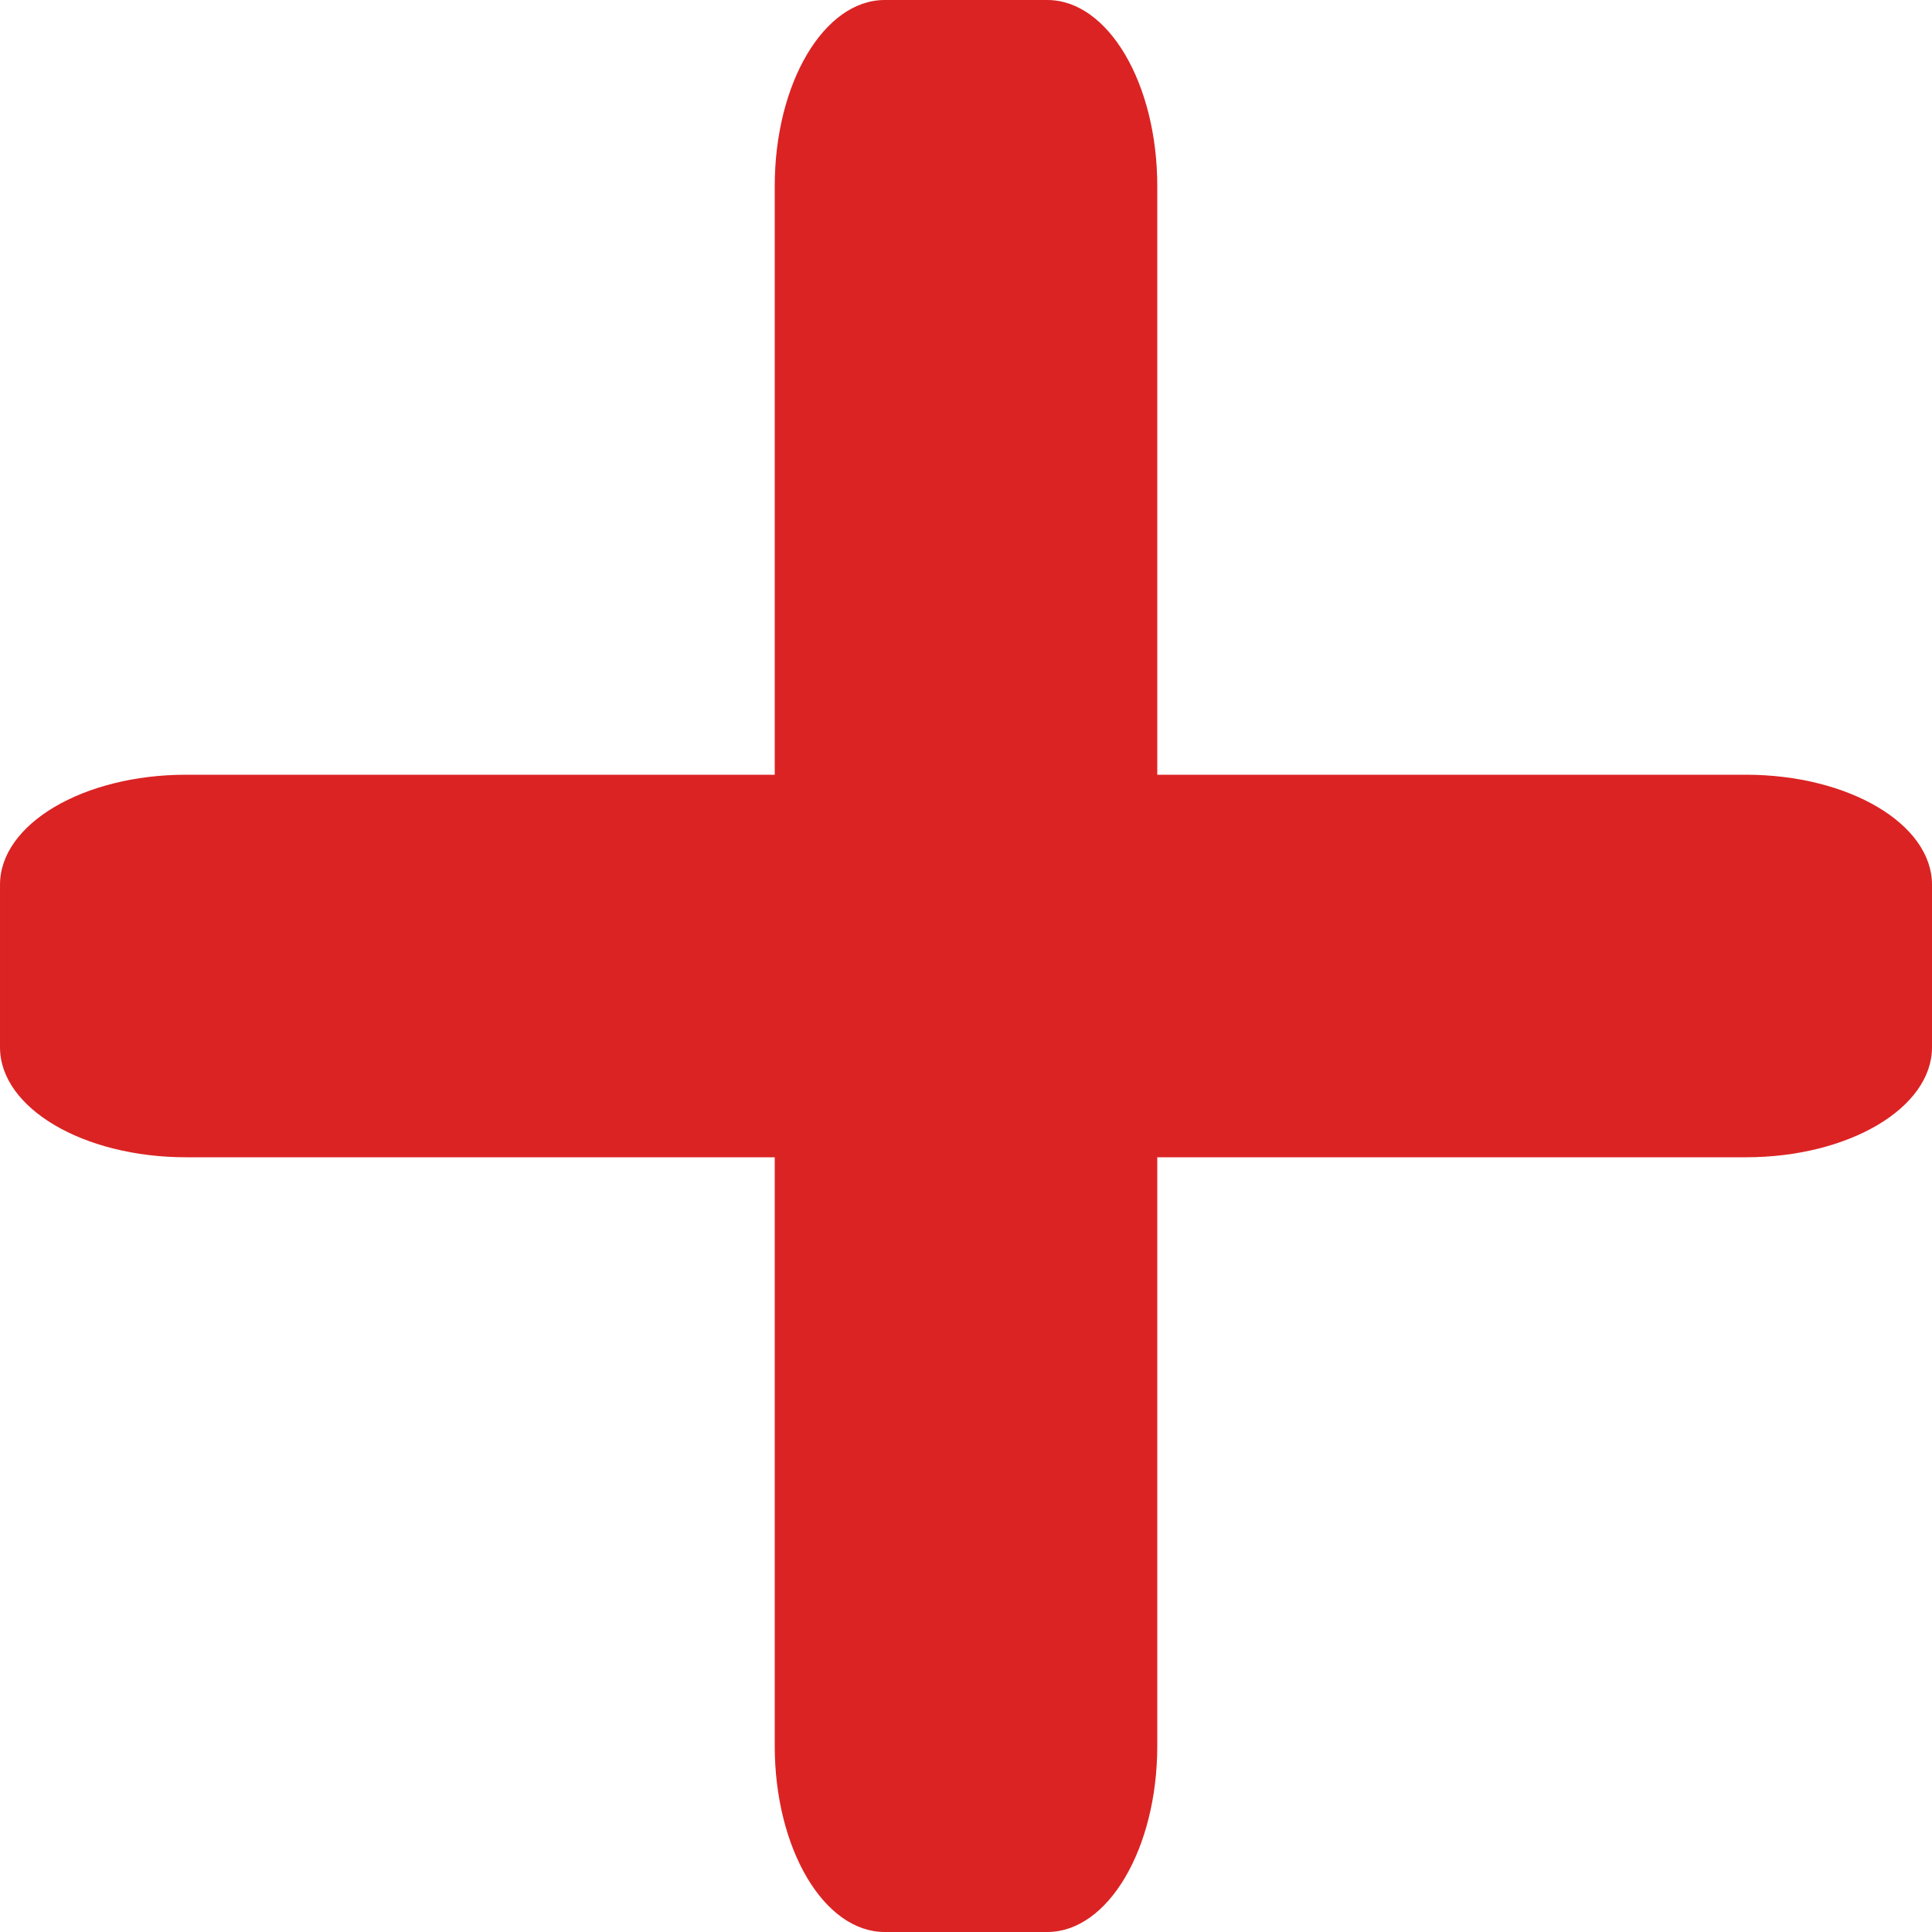
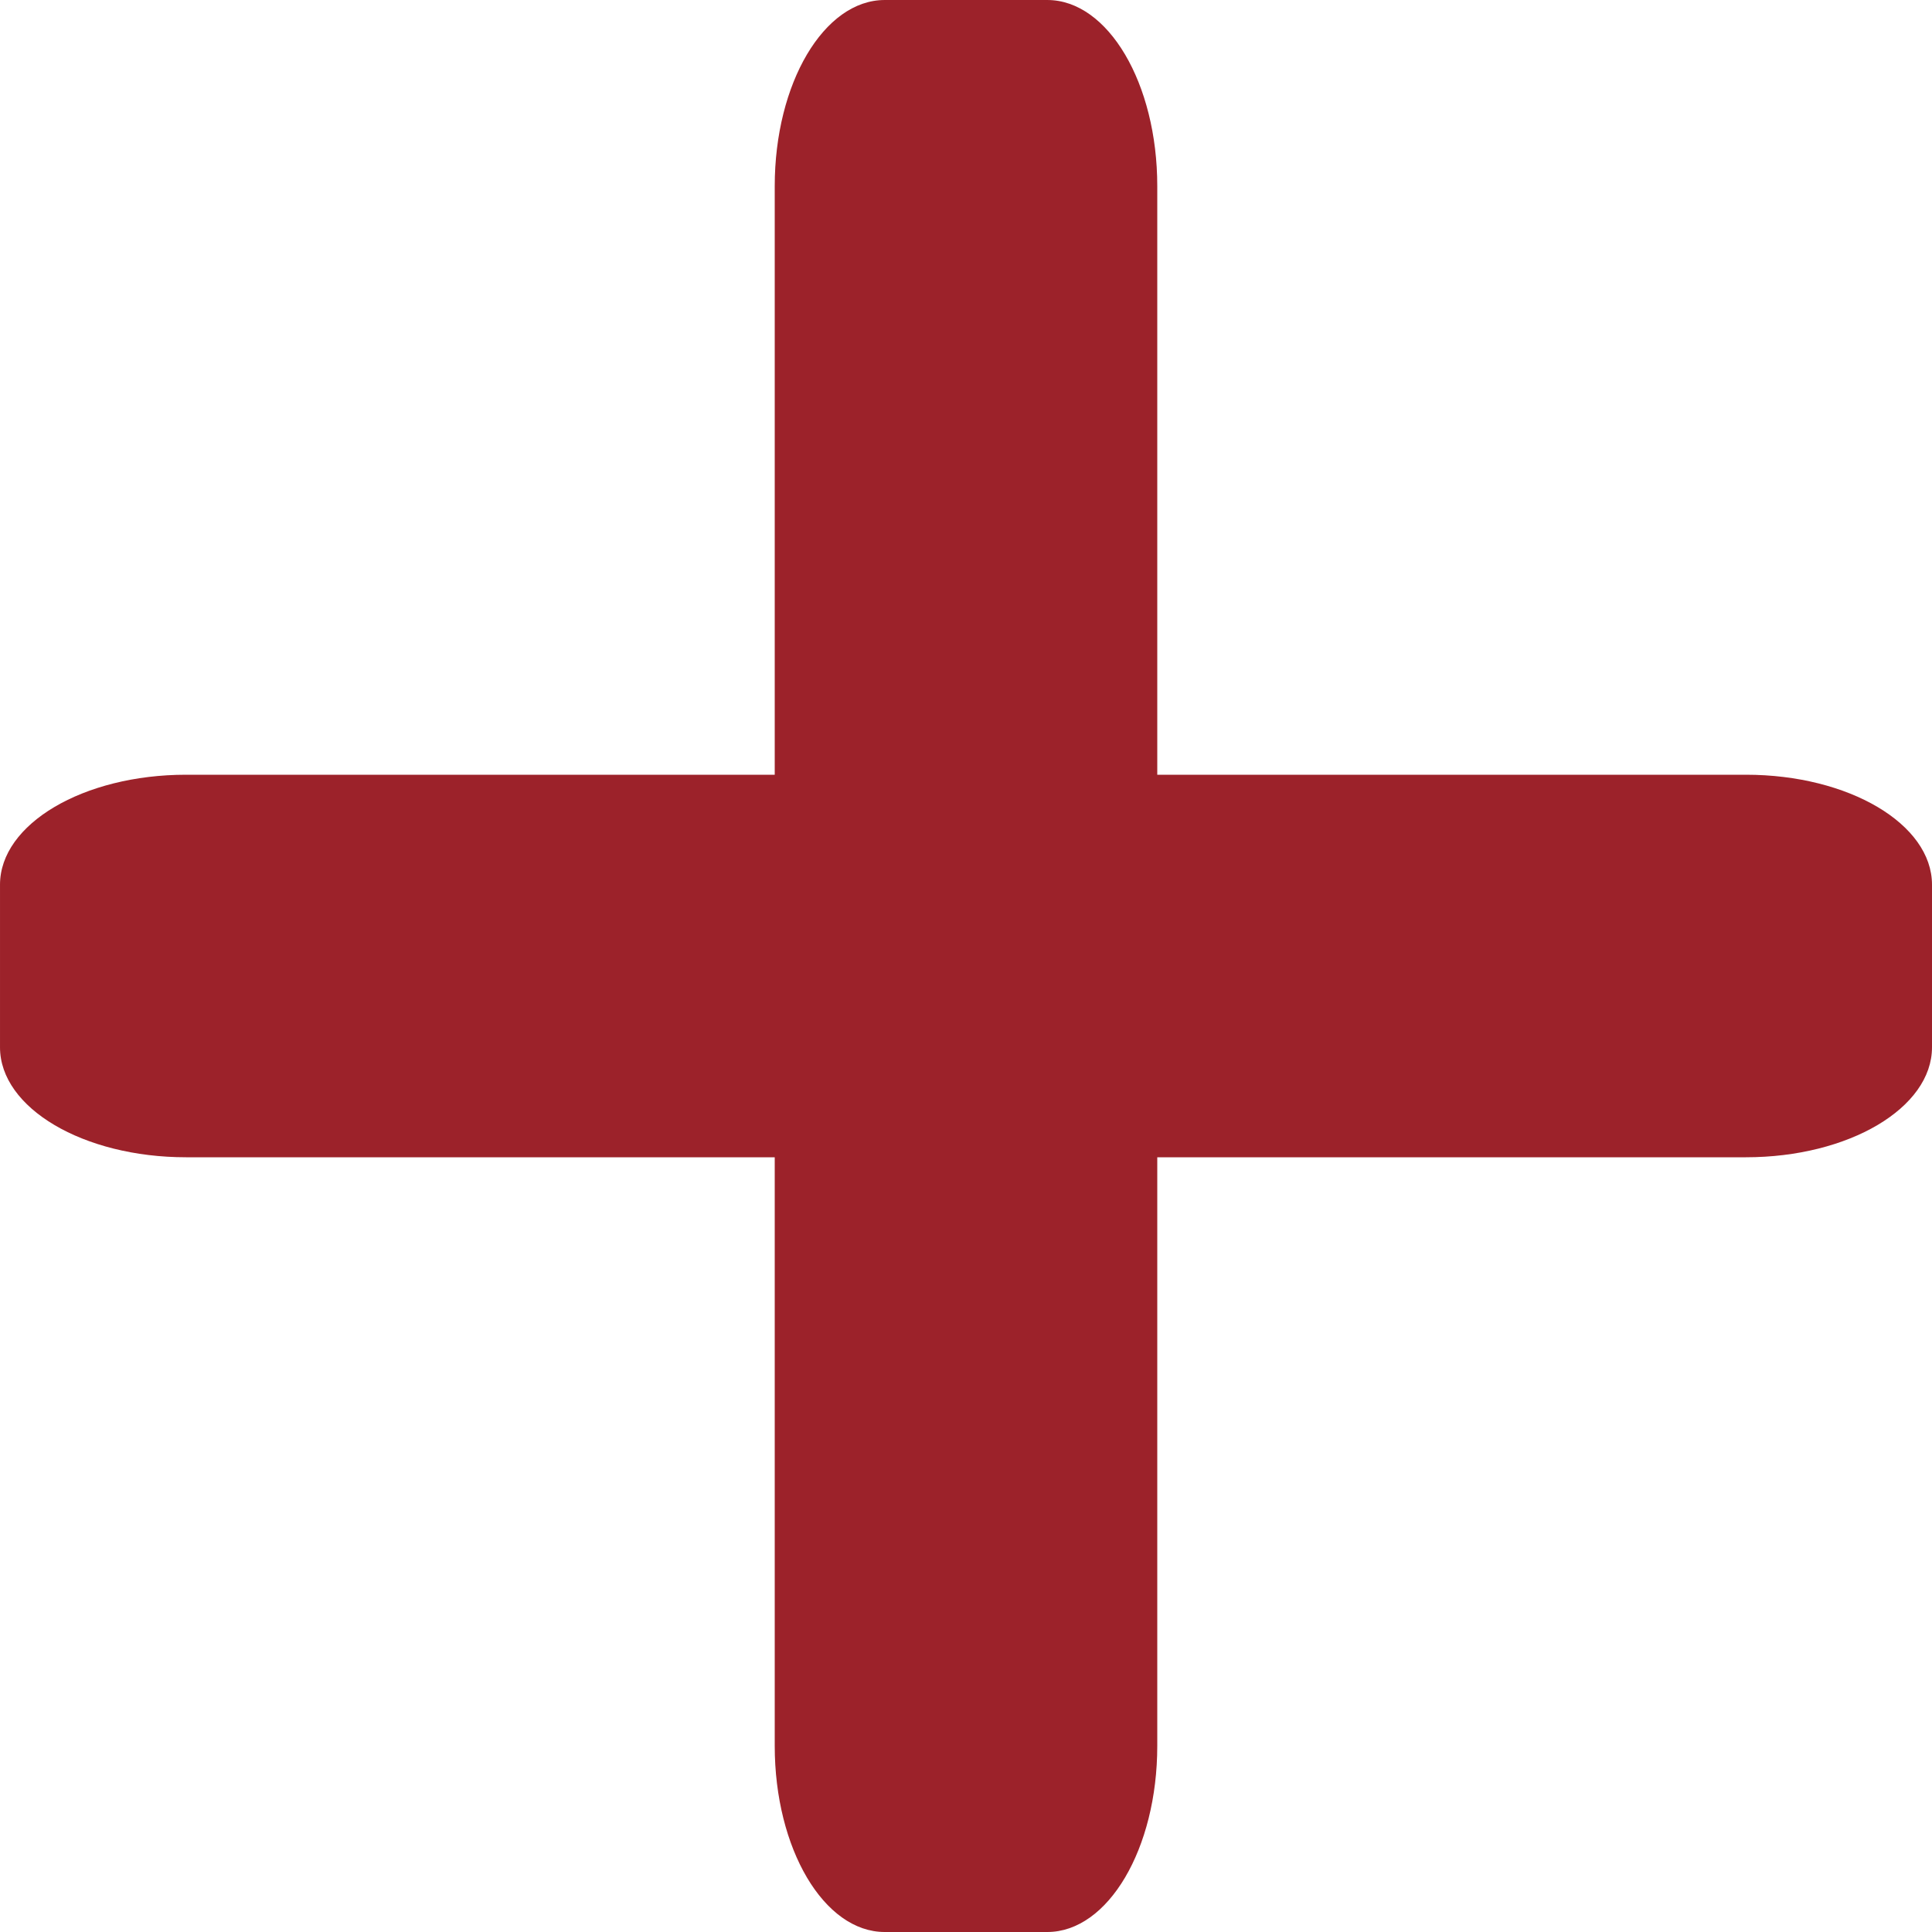
<svg xmlns="http://www.w3.org/2000/svg" version="1.0" id="Calque_1" x="0px" y="0px" viewBox="0 0 4000 4000" style="enable-background:new 0 0 4000 4000;" xml:space="preserve">
  <g id="Reduire">
-     <path style="fill:#db2323;" d="M0.01,2168.32v-336.64C0.01,1705.93,172.5,1604,385.27,1604h3229.47   c212.78,0,385.26,101.94,385.26,227.68v336.64c0,125.75-172.49,227.68-385.26,227.68H385.27C172.5,2396,0.01,2294.06,0.01,2168.32z   " />
+     <path style="fill:#9c222a;" d="M0.01,2168.32v-336.64C0.01,1705.93,172.5,1604,385.27,1604h3229.47   c212.78,0,385.26,101.94,385.26,227.68v336.64c0,125.75-172.49,227.68-385.26,227.68H385.27C172.5,2396,0.01,2294.06,0.01,2168.32z   " />
  </g>
  <g id="Reduire_00000057115158801889038120000001121864820375683773_">
-     <path style="fill:#db2323;" d="M1831.68,0.01h336.64C2294.07,0.01,2396,172.5,2396,385.27v3229.47   c0,212.78-101.94,385.26-227.68,385.26h-336.64c-125.75,0-227.68-172.49-227.68-385.26V385.27   C1604,172.5,1705.94,0.01,1831.68,0.01z" />
+     <path style="fill:#9c222a;" d="M1831.68,0.01h336.64C2294.07,0.01,2396,172.5,2396,385.27v3229.47   c0,212.78-101.94,385.26-227.68,385.26h-336.64c-125.75,0-227.68-172.49-227.68-385.26V385.27   C1604,172.5,1705.94,0.01,1831.68,0.01z" />
  </g>
</svg>
